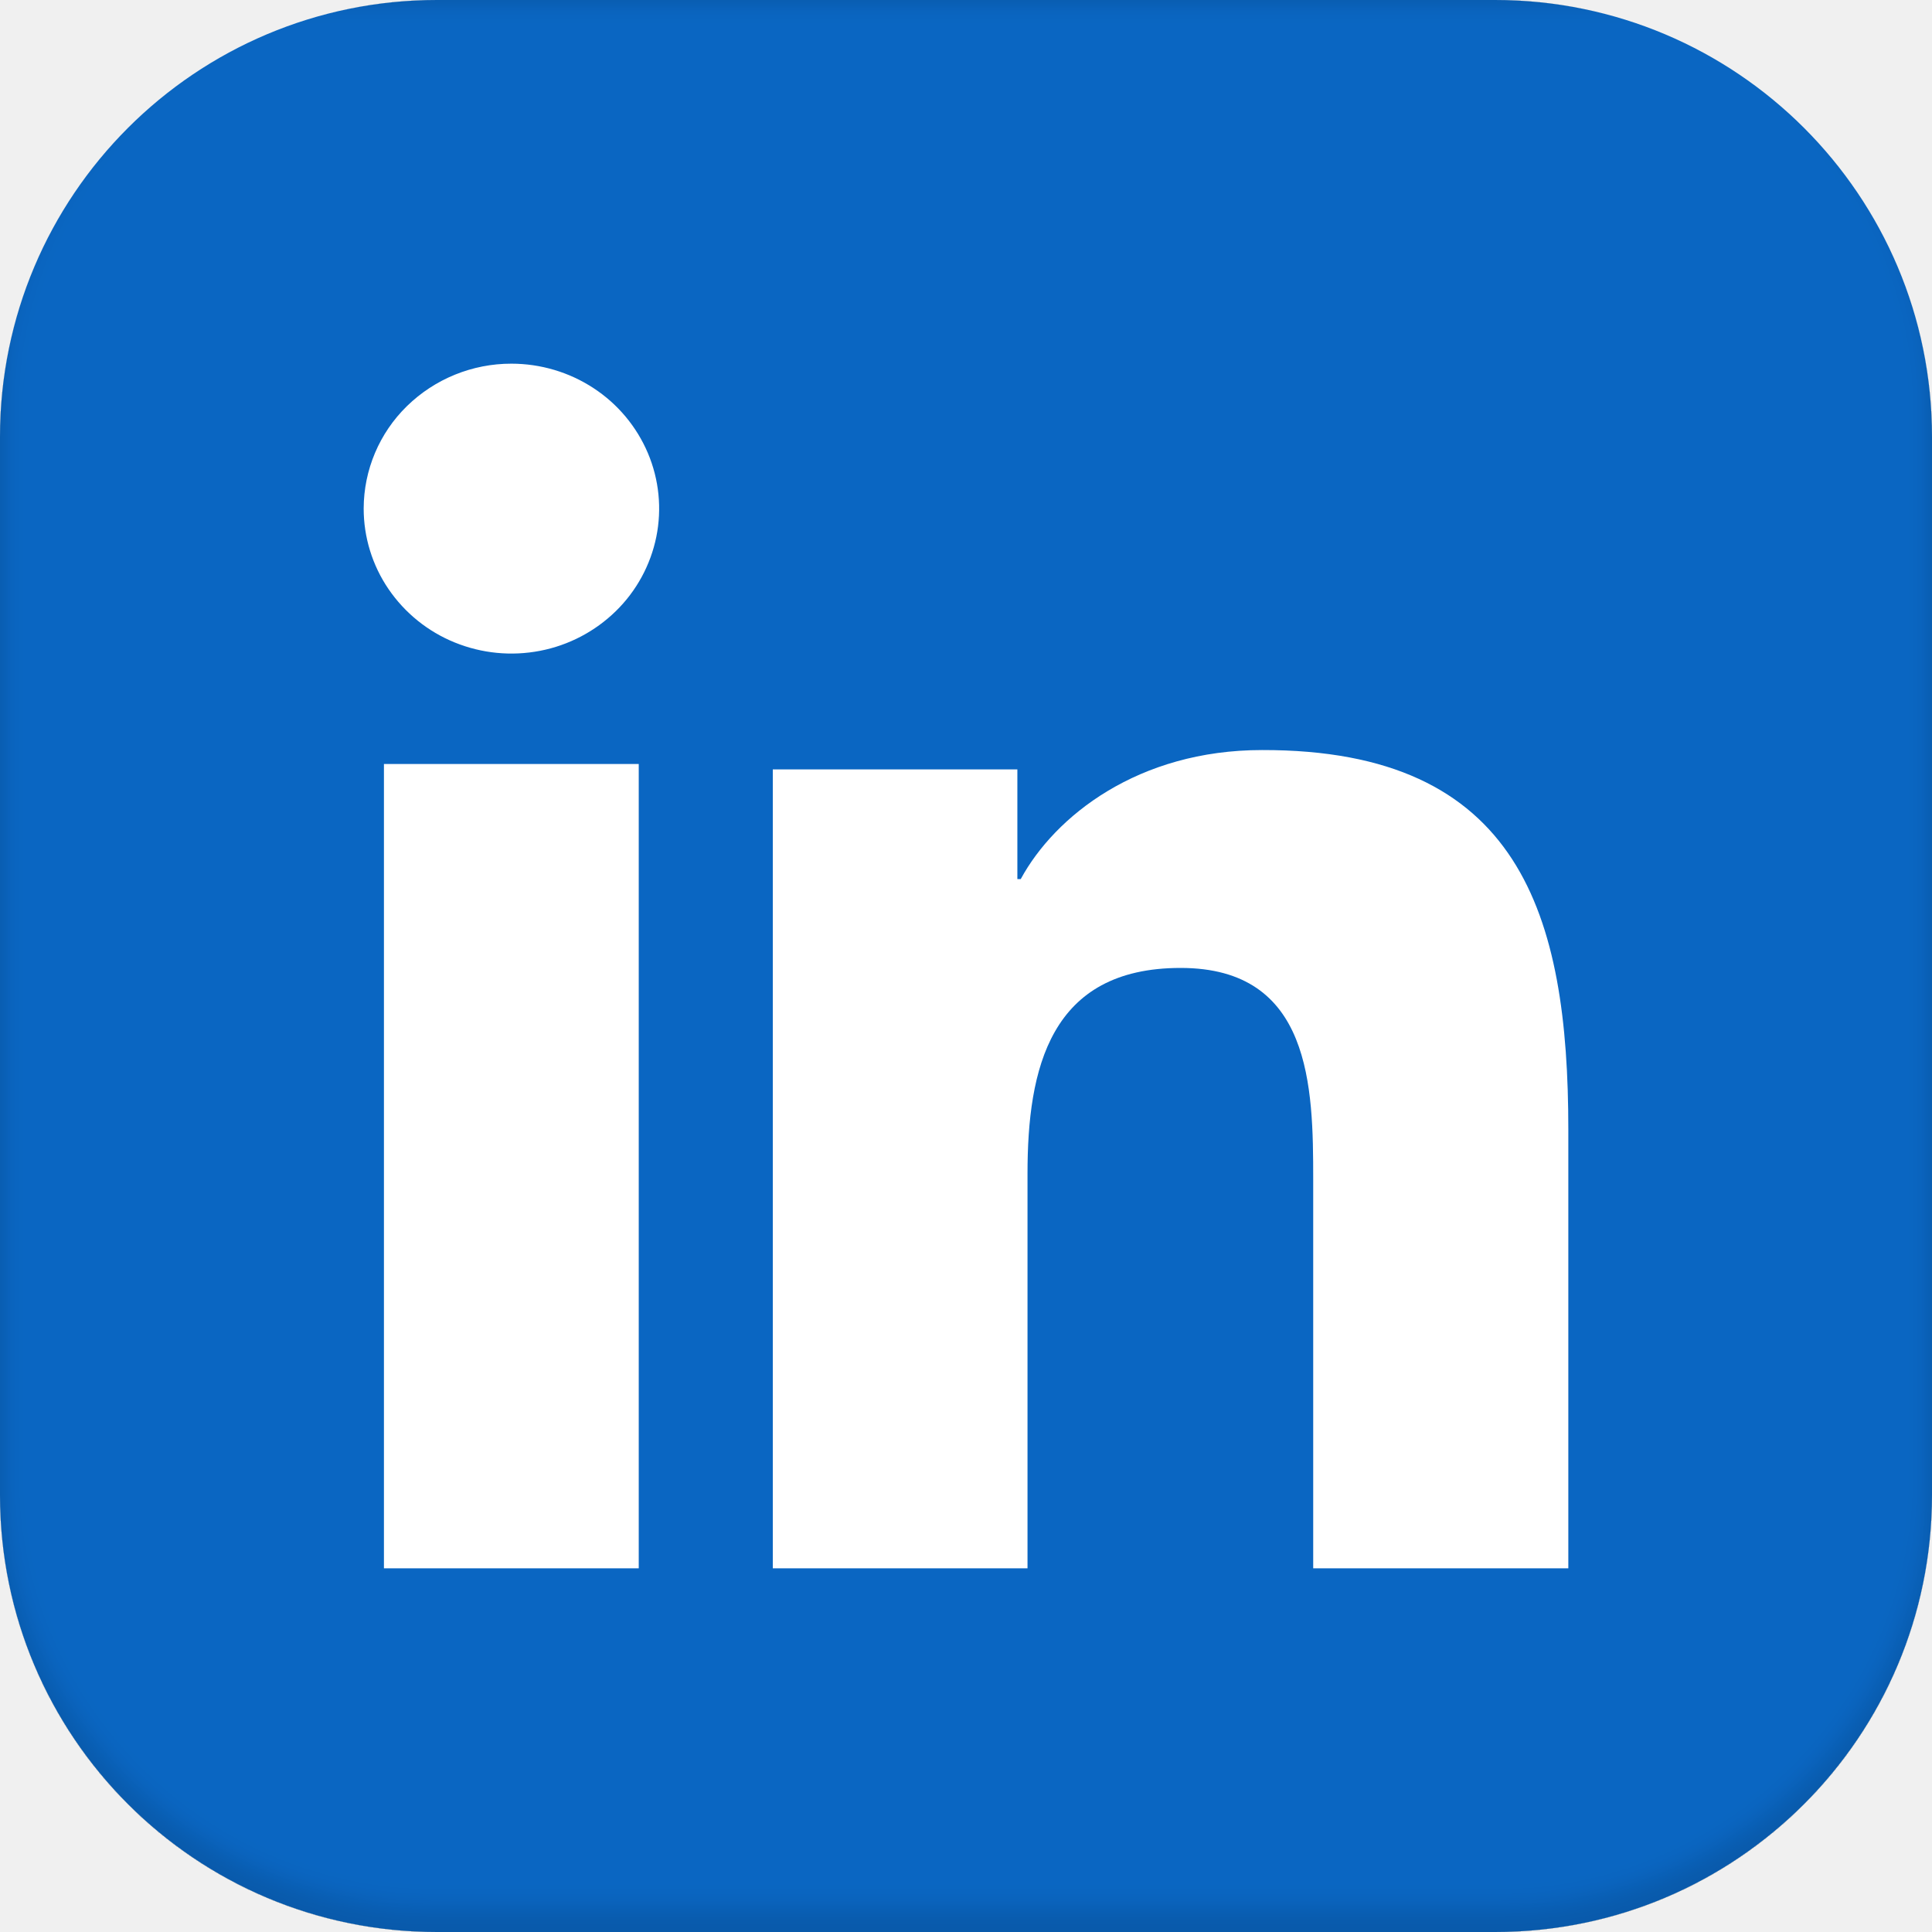
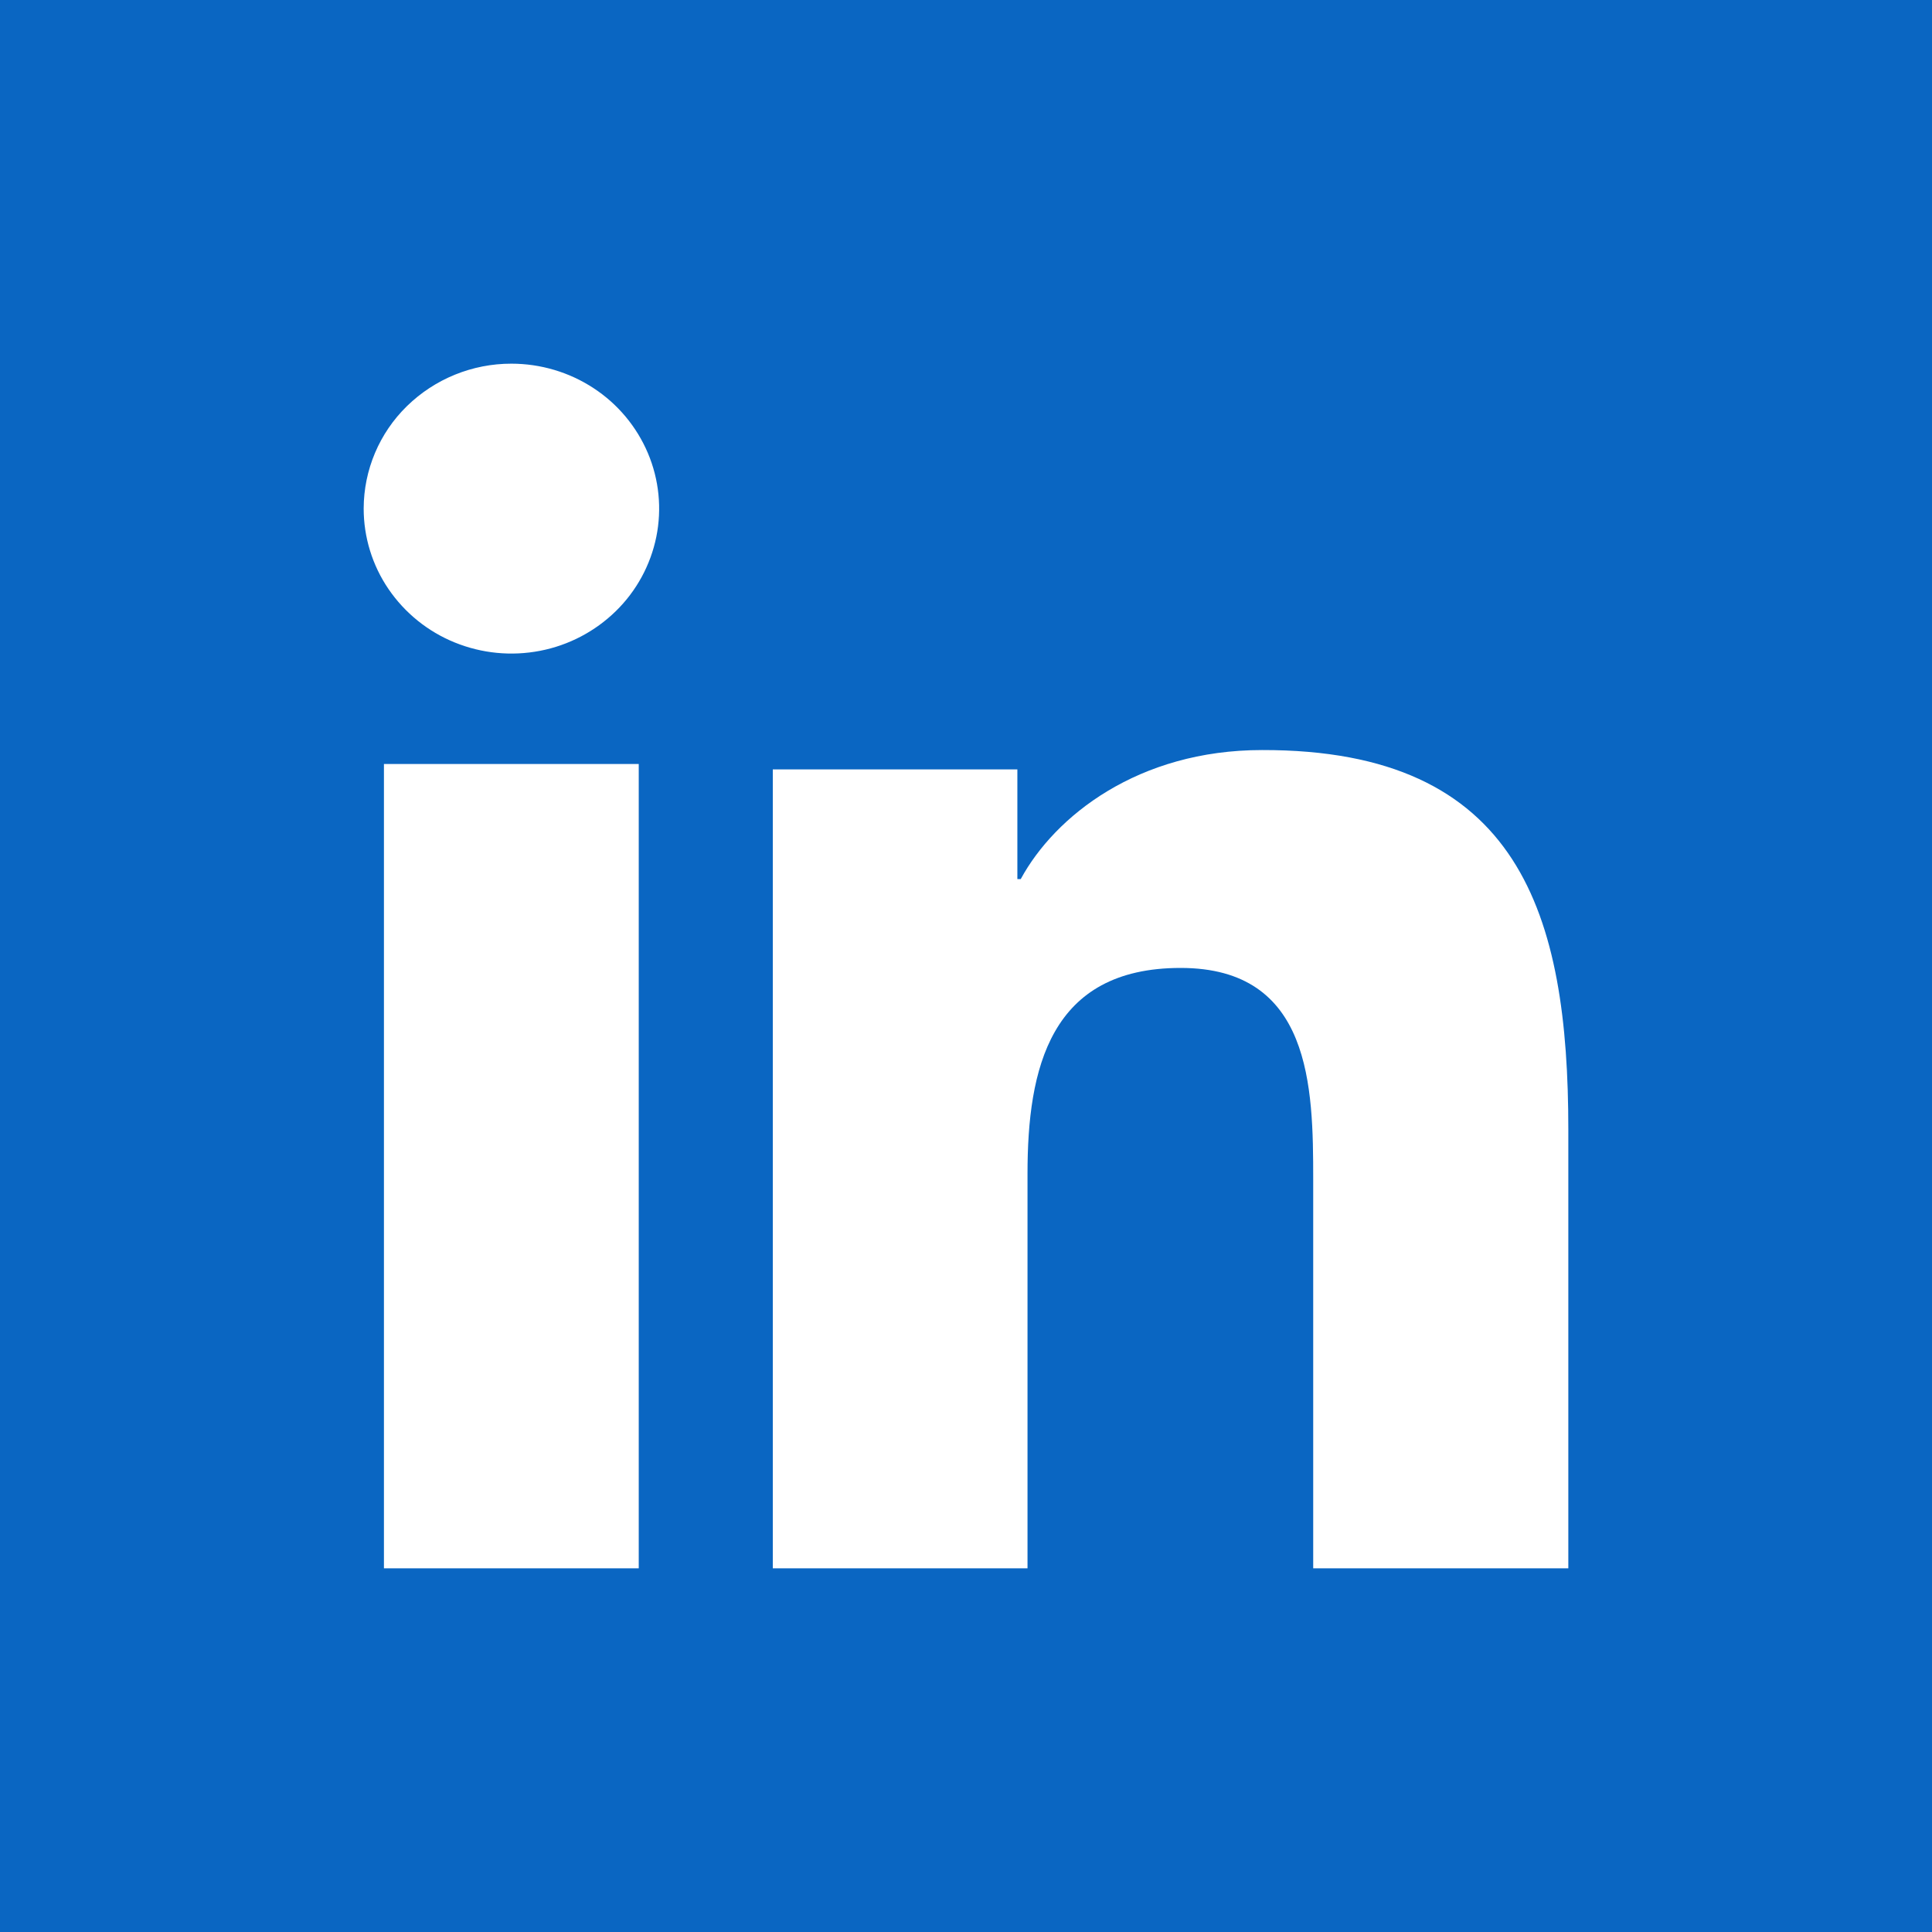
<svg xmlns="http://www.w3.org/2000/svg" width="85" height="85" fill="none" viewBox="0 0 80 80">
-   <g filter="url(#linkedin_color_svg__filter0_i)">
-     <path d="M18.095 0h43.81C71.905 0 80 8.095 80 18.095v43.81C80 71.905 71.905 80 61.905 80h-43.81C8.095 80 0 71.905 0 61.905v-43.81C0 8.095 8.095 0 18.095 0z" fill="#0A66C2" />
-     <path d="M15.898 31.635h10.551V64.94H15.898V31.635zm5.278-16.576c1.21 0 2.394.352 3.4 1.012a6.028 6.028 0 012.253 2.694 5.896 5.896 0 01.347 3.468 5.967 5.967 0 01-1.676 3.073 6.155 6.155 0 01-3.134 1.642 6.227 6.227 0 01-3.535-.344 6.093 6.093 0 01-2.744-2.213 5.921 5.921 0 01-1.028-3.336 5.945 5.945 0 011.793-4.24 6.179 6.179 0 014.324-1.756zM32 31.86h10.127V36.4h.14c1.411-2.6 4.853-5.342 9.992-5.342 10.699-.023 12.682 6.83 12.682 15.715V64.94H54.377V48.846c0-3.832-.07-8.766-5.49-8.766-5.419 0-6.34 4.179-6.34 8.516v16.345H32V31.86z" fill="#fff" />
-   </g>
-   <defs>
-     <filter id="linkedin_color_svg__filter0_i" x="0" y="-1" width="80" height="81" filterUnits="userSpaceOnUse" color-interpolation-filters="sRGB">
-       <feFlood flood-opacity="0" result="BackgroundImageFix" />
-       <feBlend in="SourceGraphic" in2="BackgroundImageFix" result="shape" />
-       <feColorMatrix in="SourceAlpha" values="0 0 0 0 0 0 0 0 0 0 0 0 0 0 0 0 0 0 127 0" result="hardAlpha" />
-       <feOffset dy="-1" />
-       <feGaussianBlur stdDeviation="0.5" />
-       <feComposite in2="hardAlpha" operator="arithmetic" k2="-1" k3="1" />
-       <feColorMatrix values="0 0 0 0 0 0 0 0 0 0 0 0 0 0 0 0 0 0 0.12 0" />
-       <feBlend in2="shape" result="effect1_innerShadow" />
-     </filter>
-   </defs>
+   <rect width="100%" height="100%" fill="#0A66C2" />
+   <path d="M15.898 31.635h10.551V64.94H15.898V31.635zm5.278-16.576c1.21 0 2.394.352 3.4 1.012a6.028 6.028 0 0 1 2.253 2.694 5.896 5.896 0 0 1 .347 3.468 5.967 5.967 0 0 1-1.676 3.073 6.155 6.155 0 0 1-3.134 1.642 6.227 6.227 0 0 1-3.535-.344 6.093 6.093 0 0 1-2.744-2.213 5.921 5.921 0 0 1-1.028-3.336 5.945 5.945 0 0 1 1.793-4.24 6.179 6.179 0 0 1 4.324-1.756zM32 31.86h10.127v4.54h.14c1.411-2.6 4.853-5.342 9.992-5.342 10.699-.023 12.682 6.83 12.682 15.715V64.94H54.377V48.846c0-3.832-.07-8.766-5.49-8.766-5.419 0-6.34 4.179-6.34 8.516v16.345H32V31.86z" fill="#fff" />
</svg>
